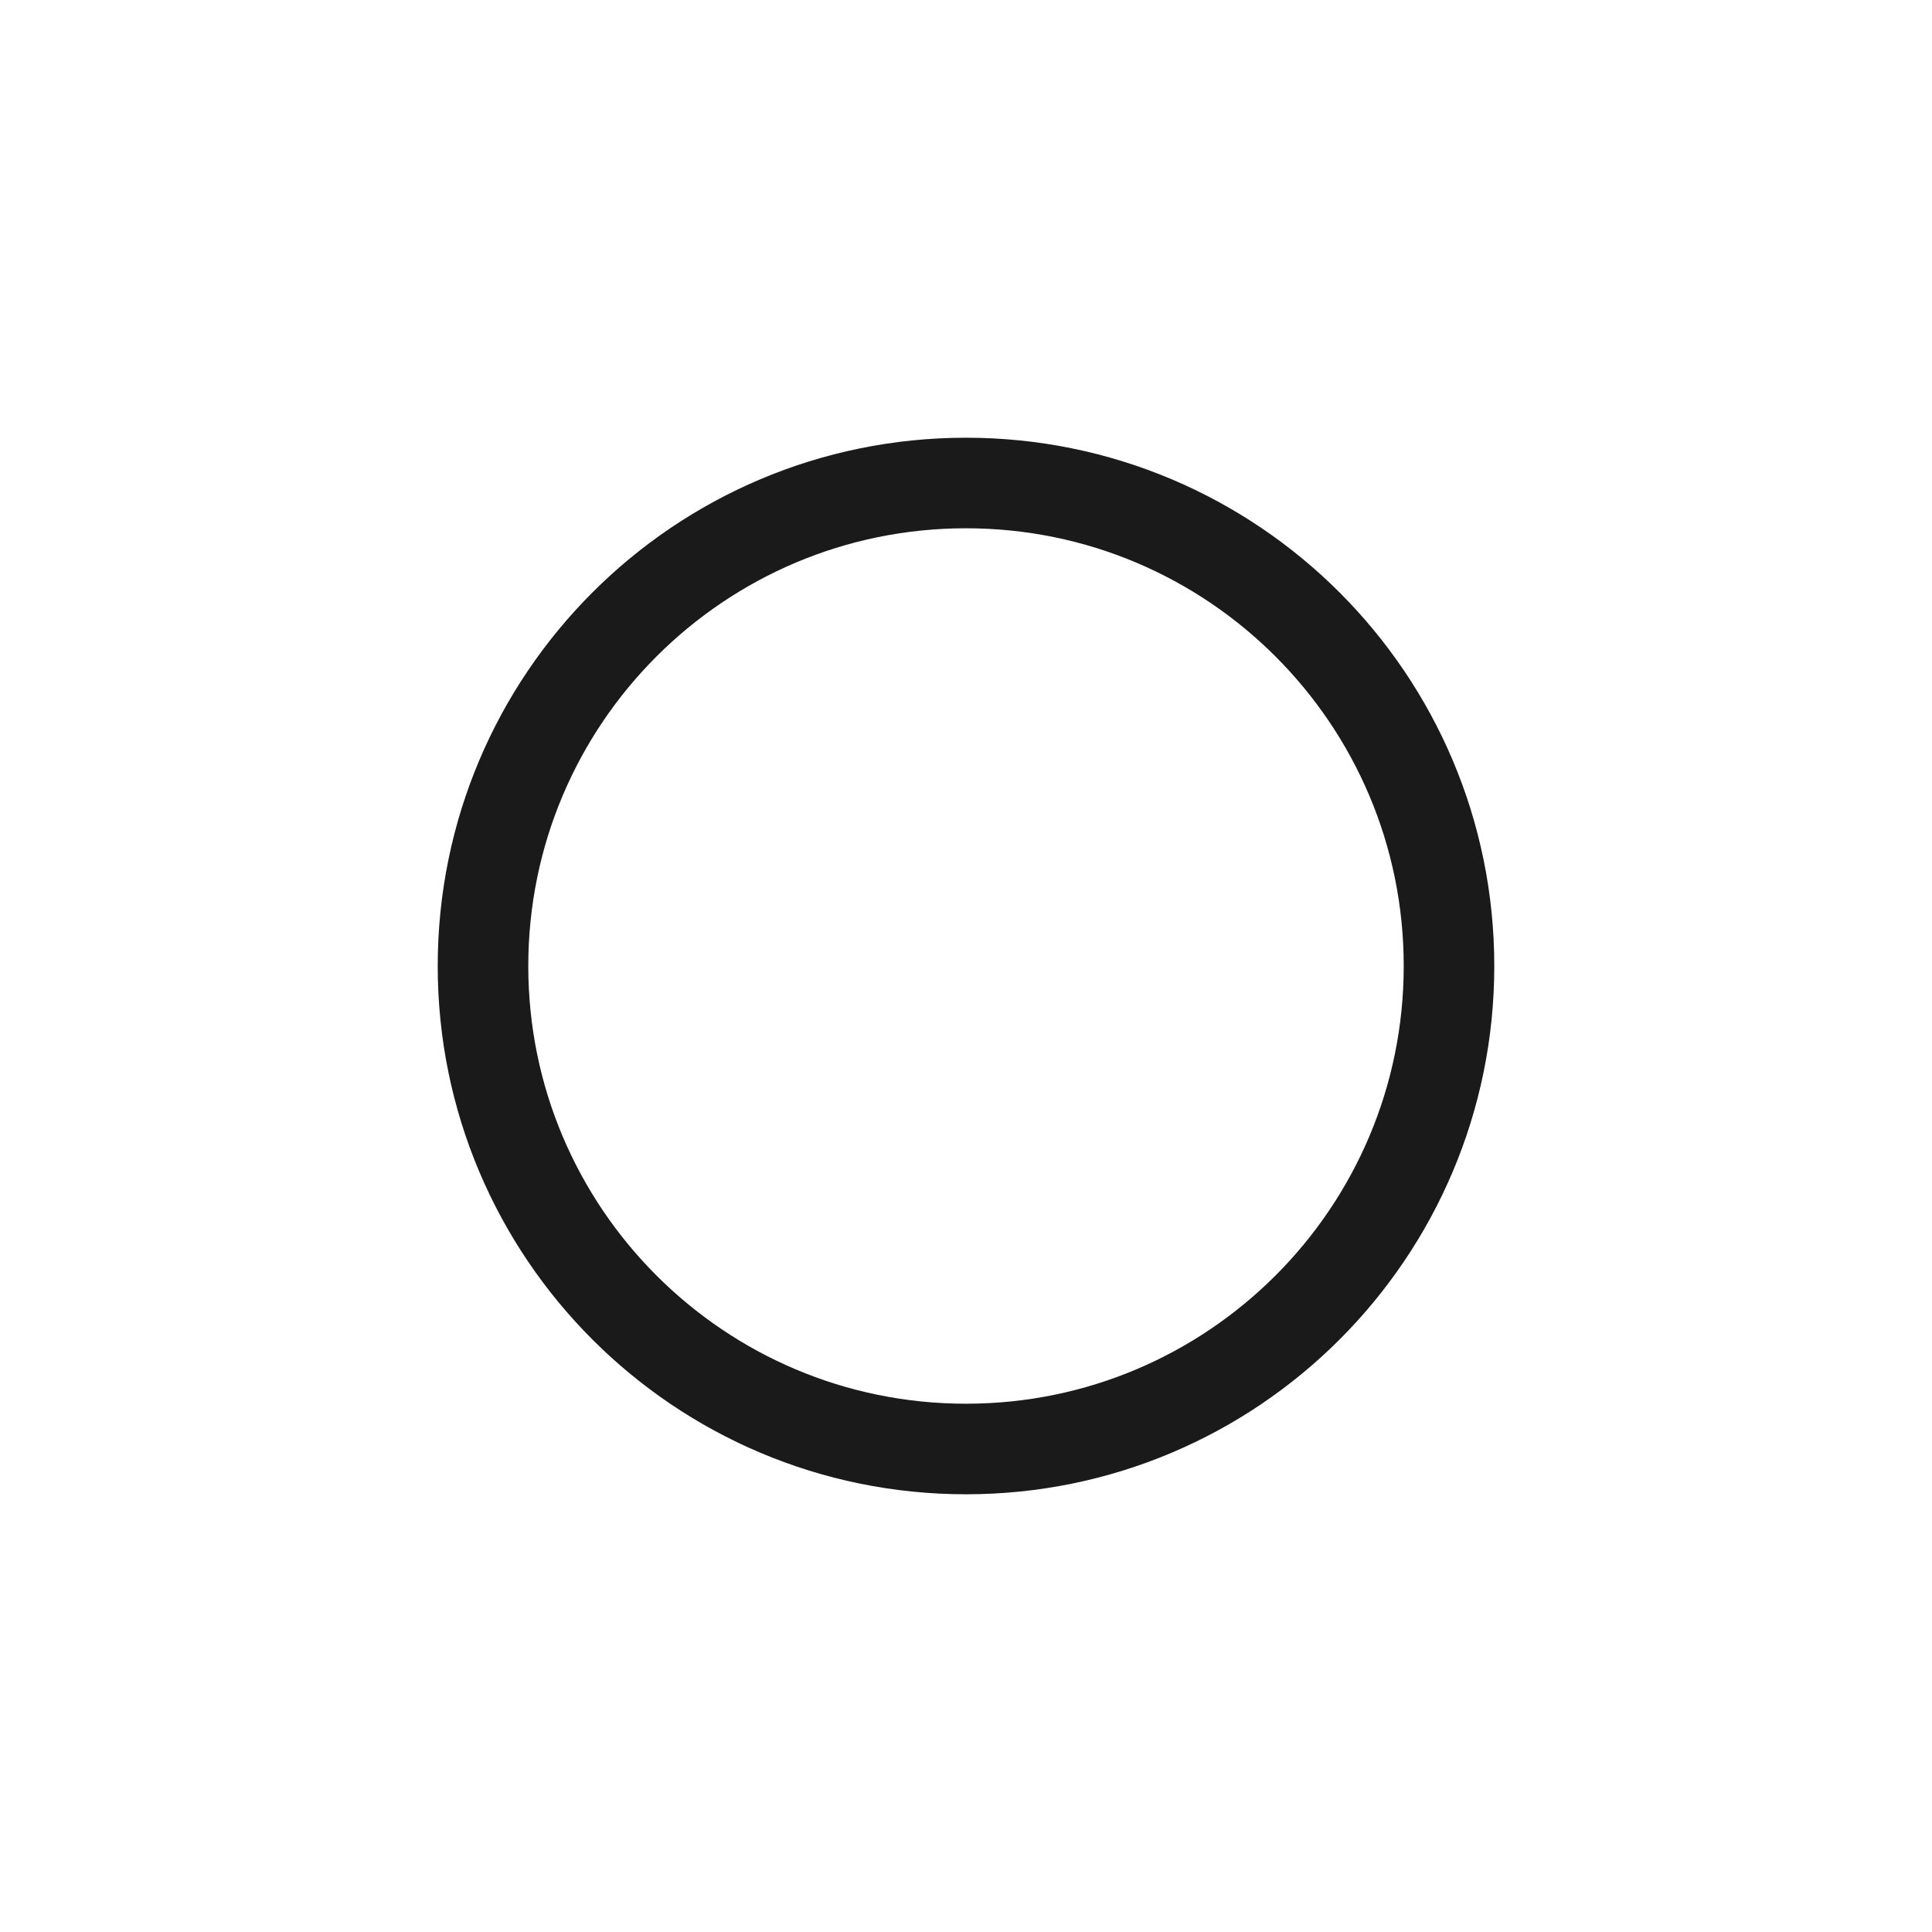
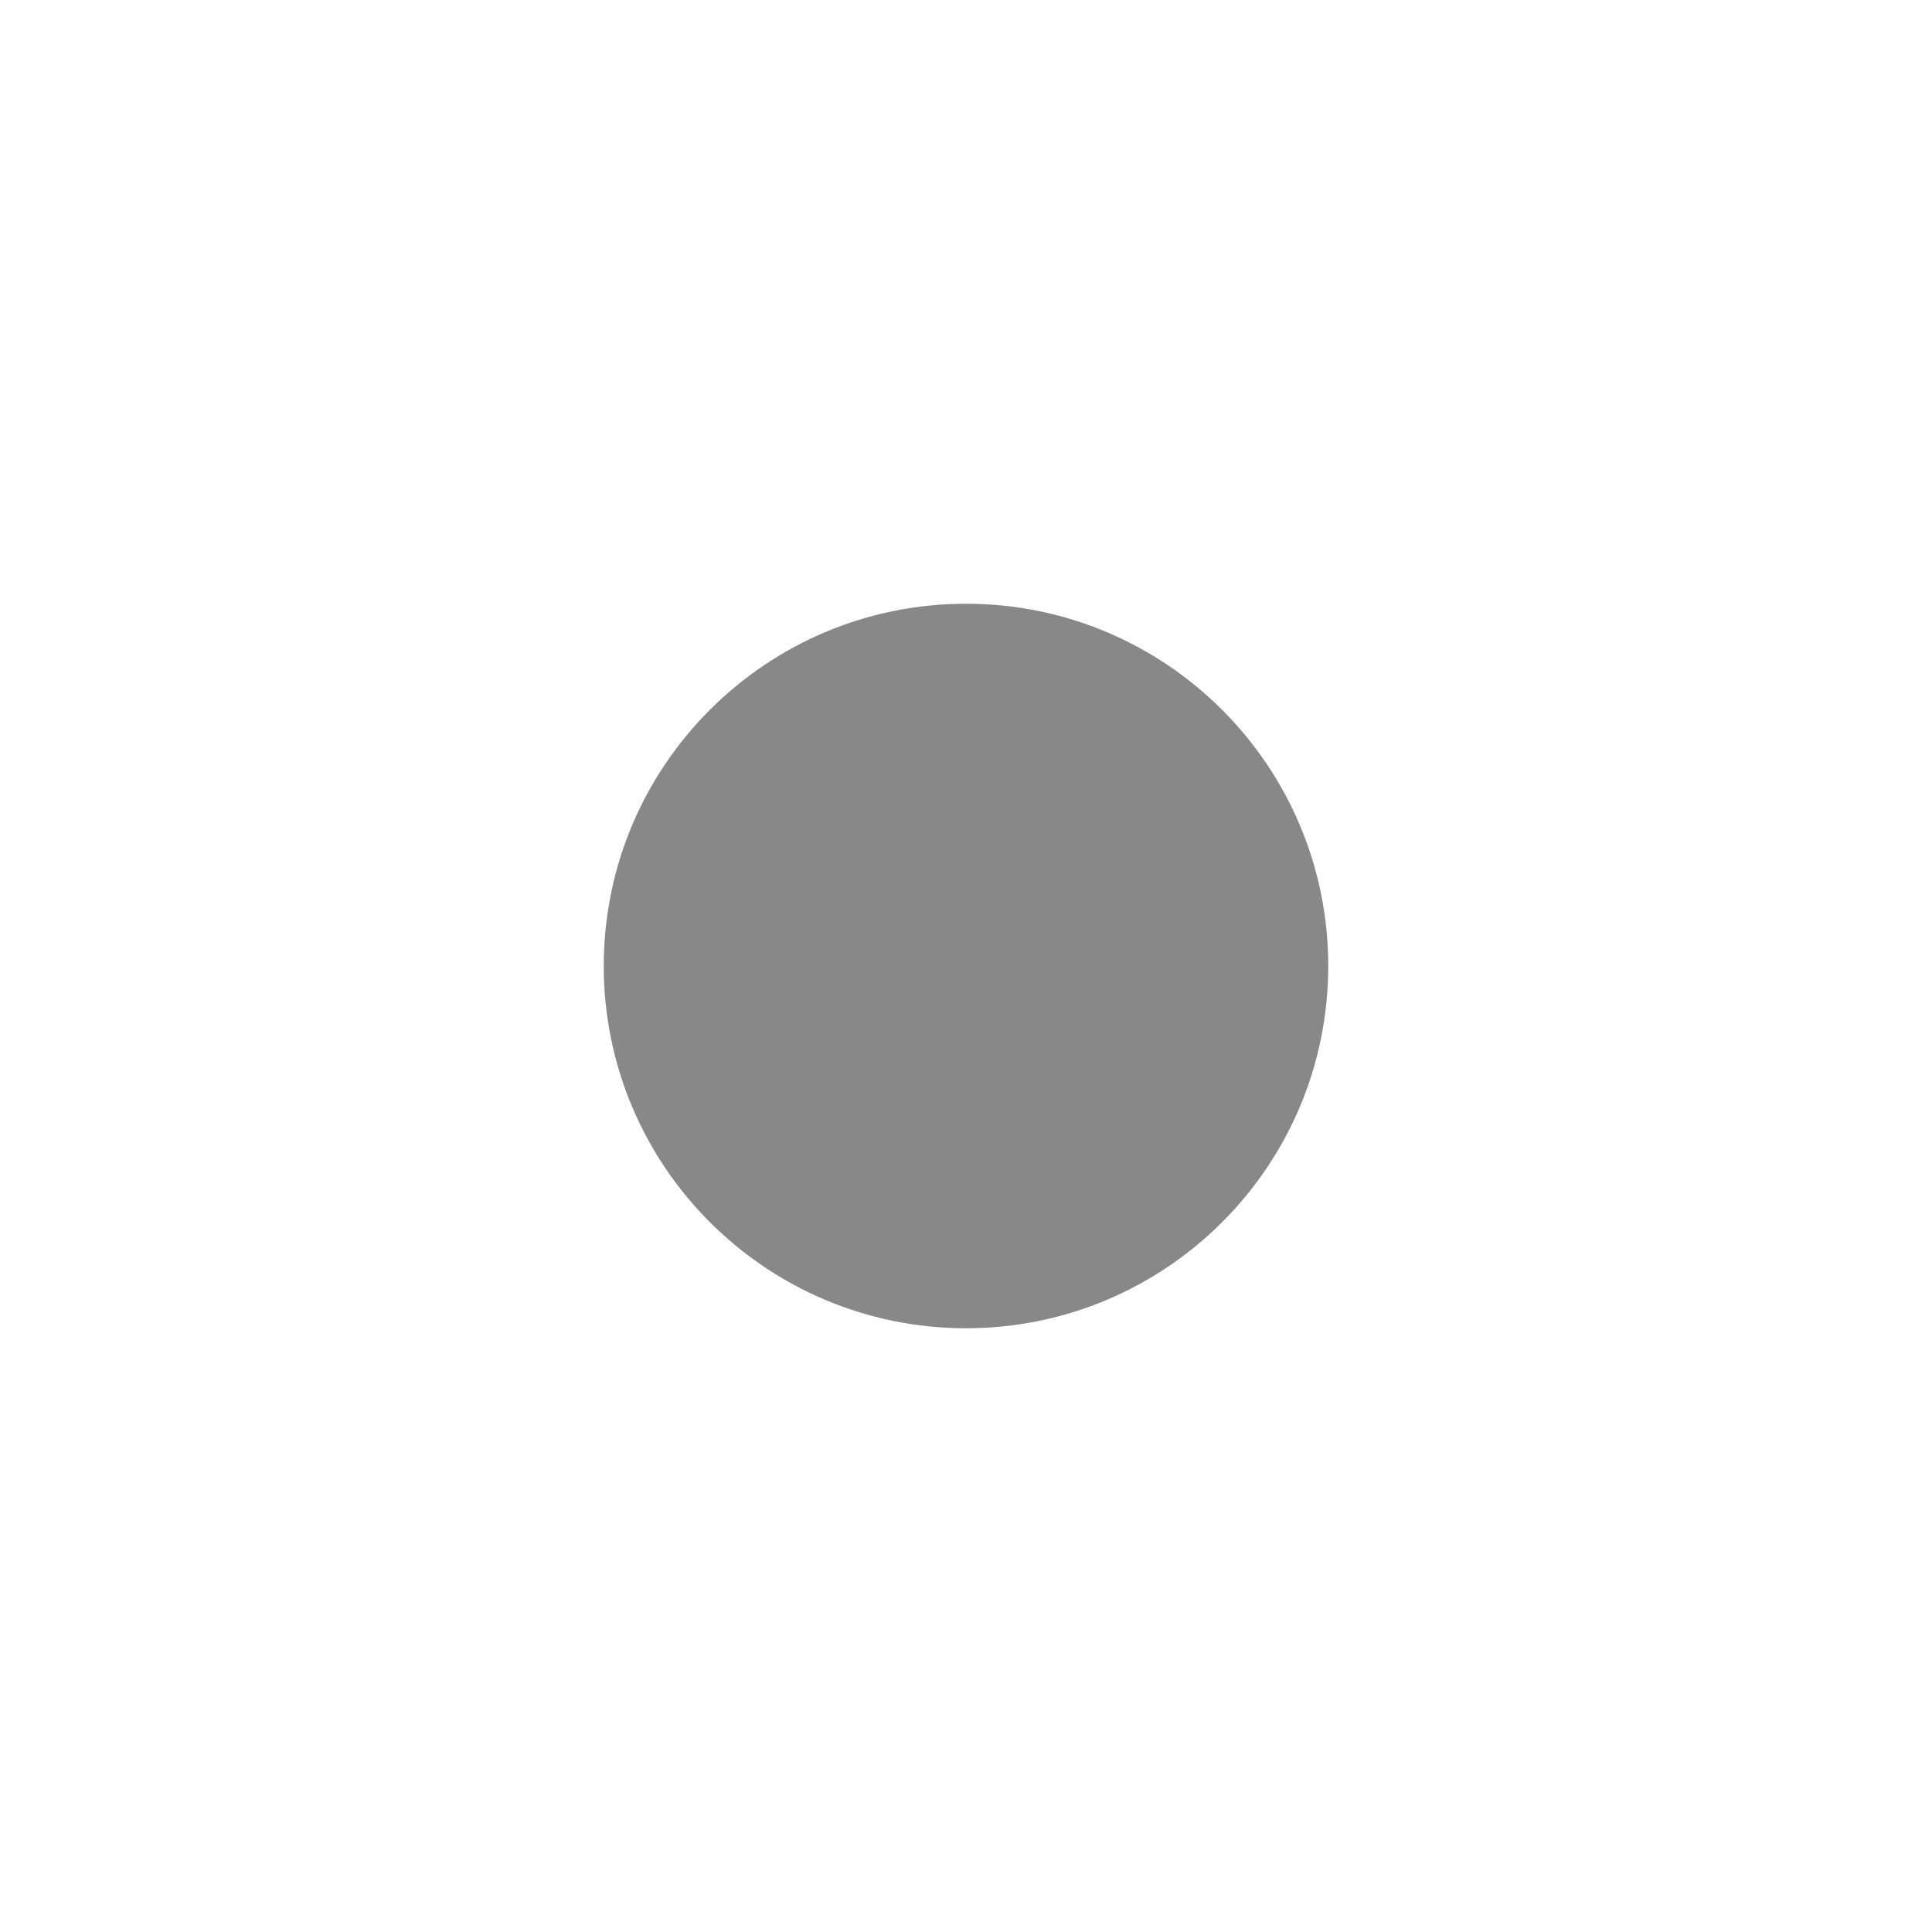
<svg xmlns="http://www.w3.org/2000/svg" viewBox="0 0 32 32">
-   <circle cx="16" cy="16" r="8" fill="none" stroke-width="1.5" />
+   <circle cx="16" cy="16" r="6" />
  <style>
-     circle { stroke: #1a1a1a; }
+     circle { fill: #888; }
    @media (prefers-color-scheme: dark) {
-       circle { stroke: #e5e5e5; }
+       circle { fill: #777; }
    }
  </style>
</svg>
